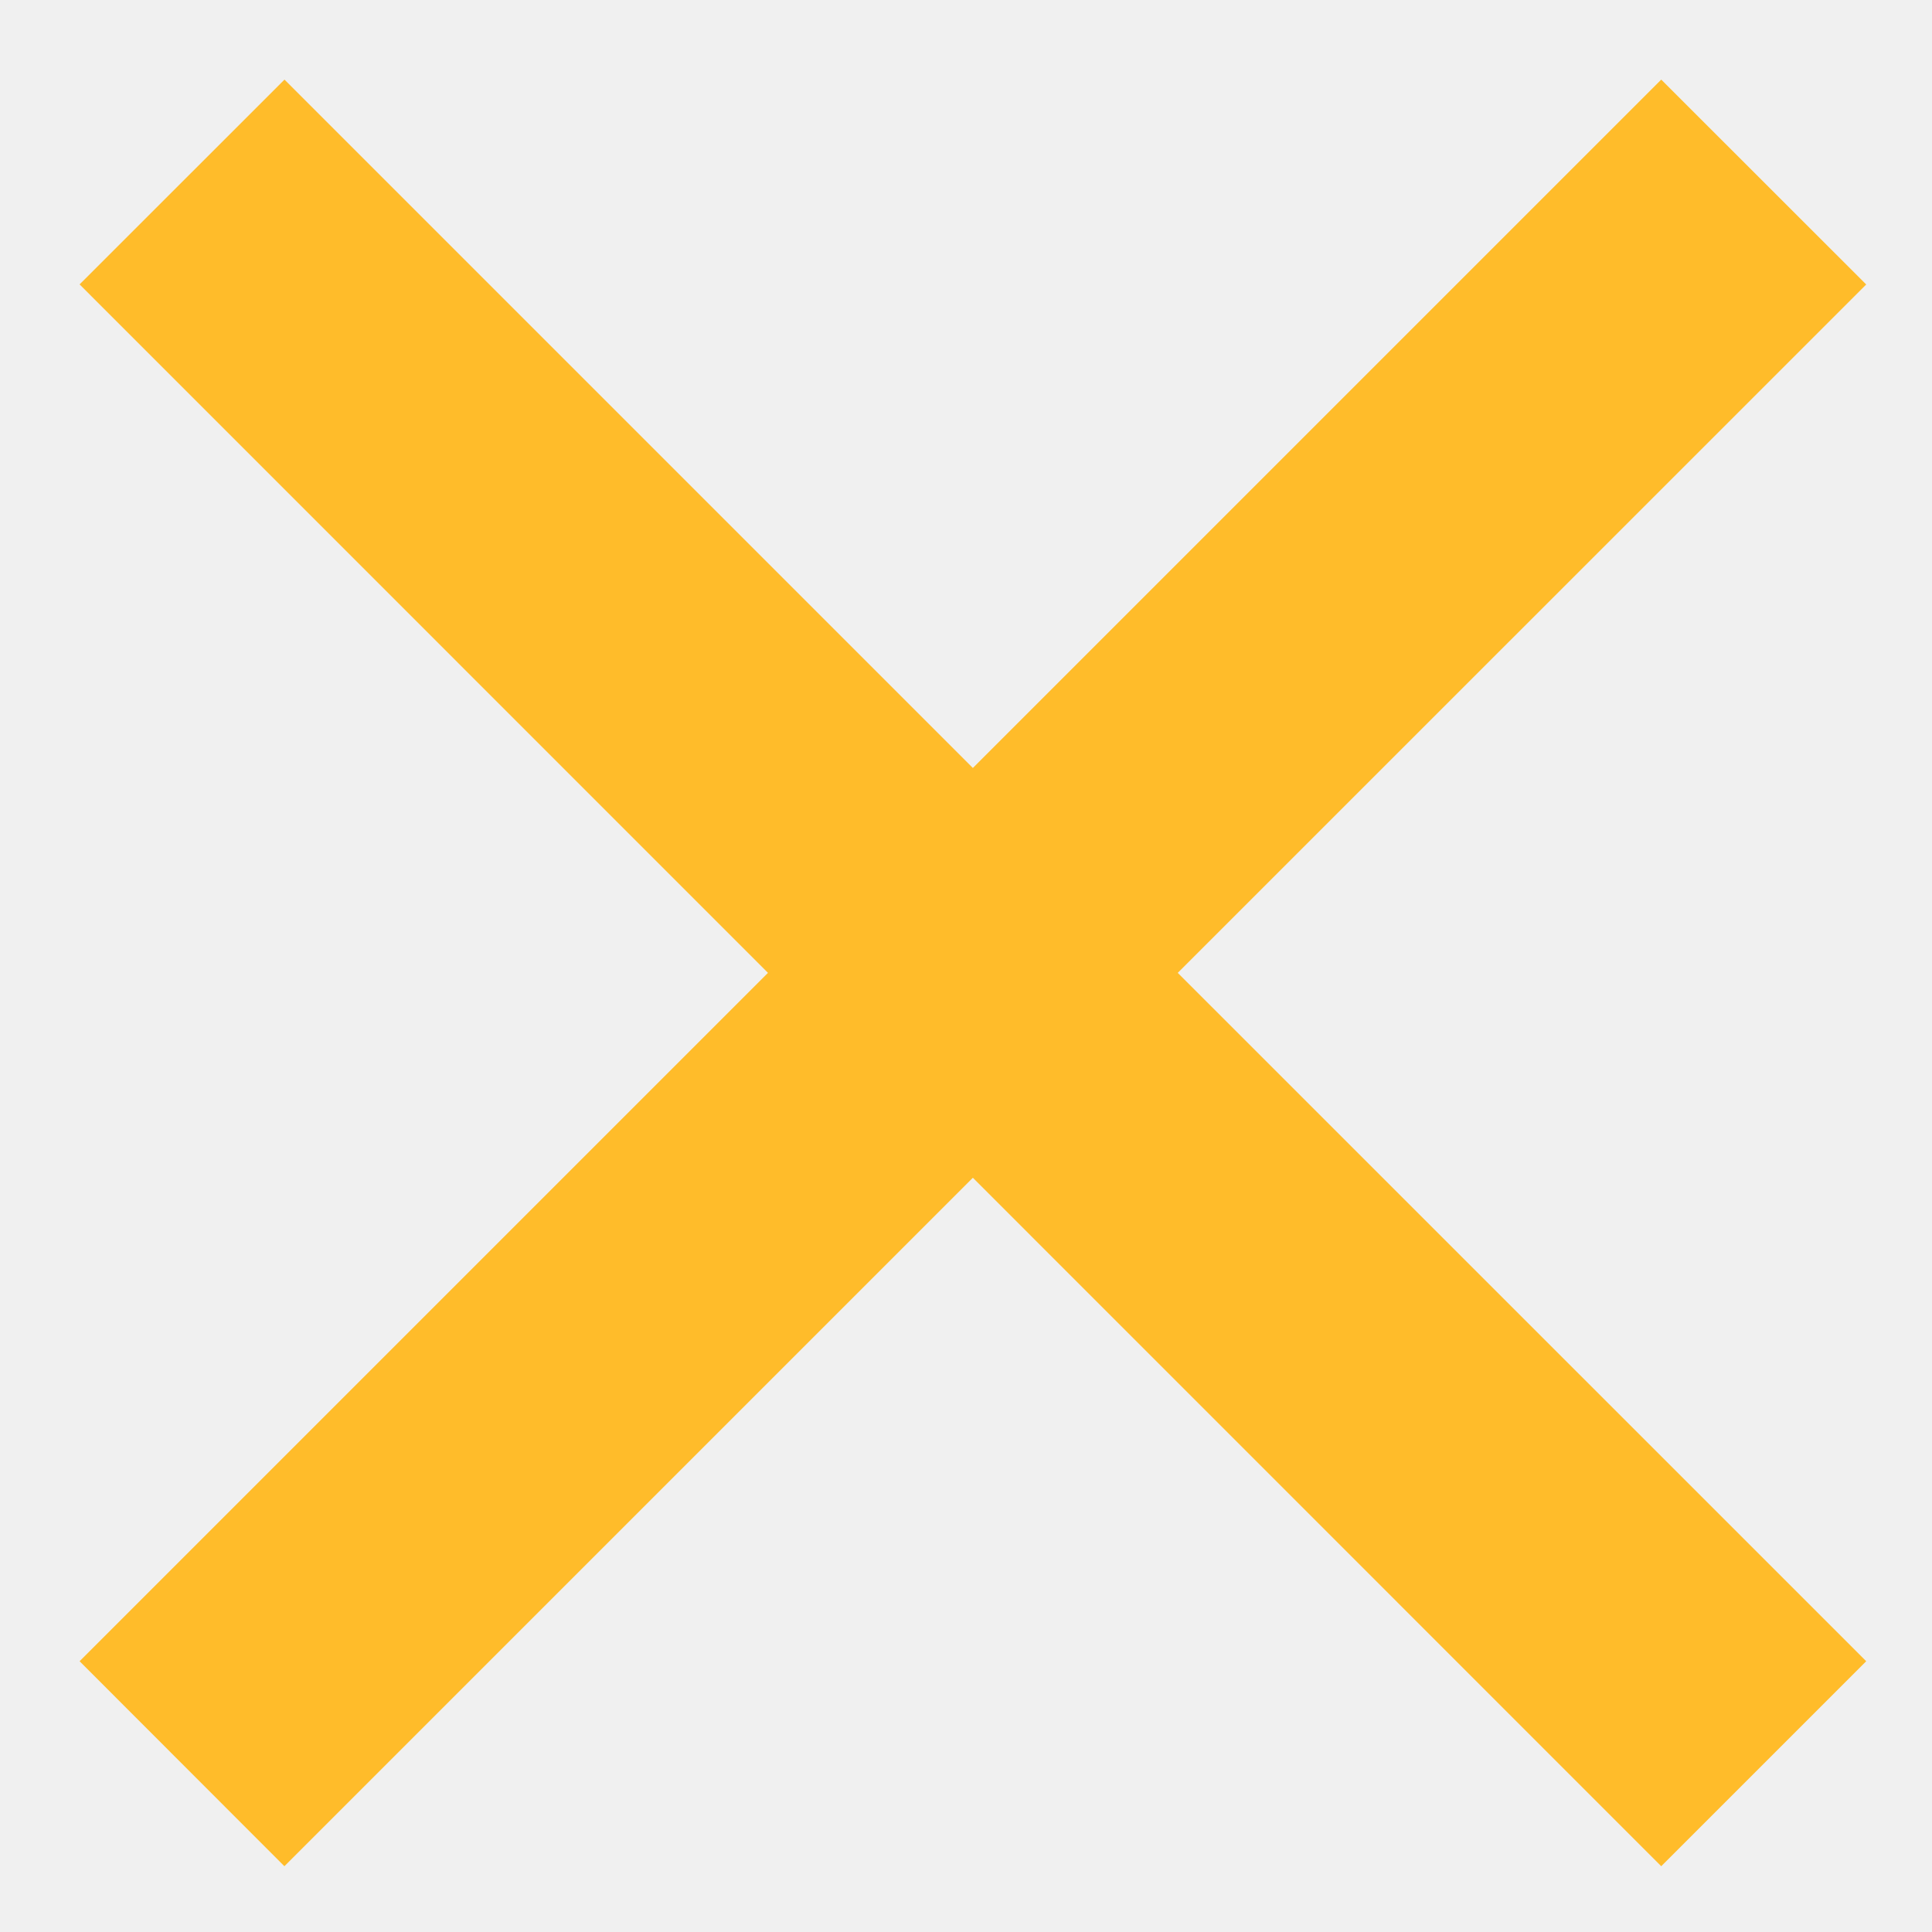
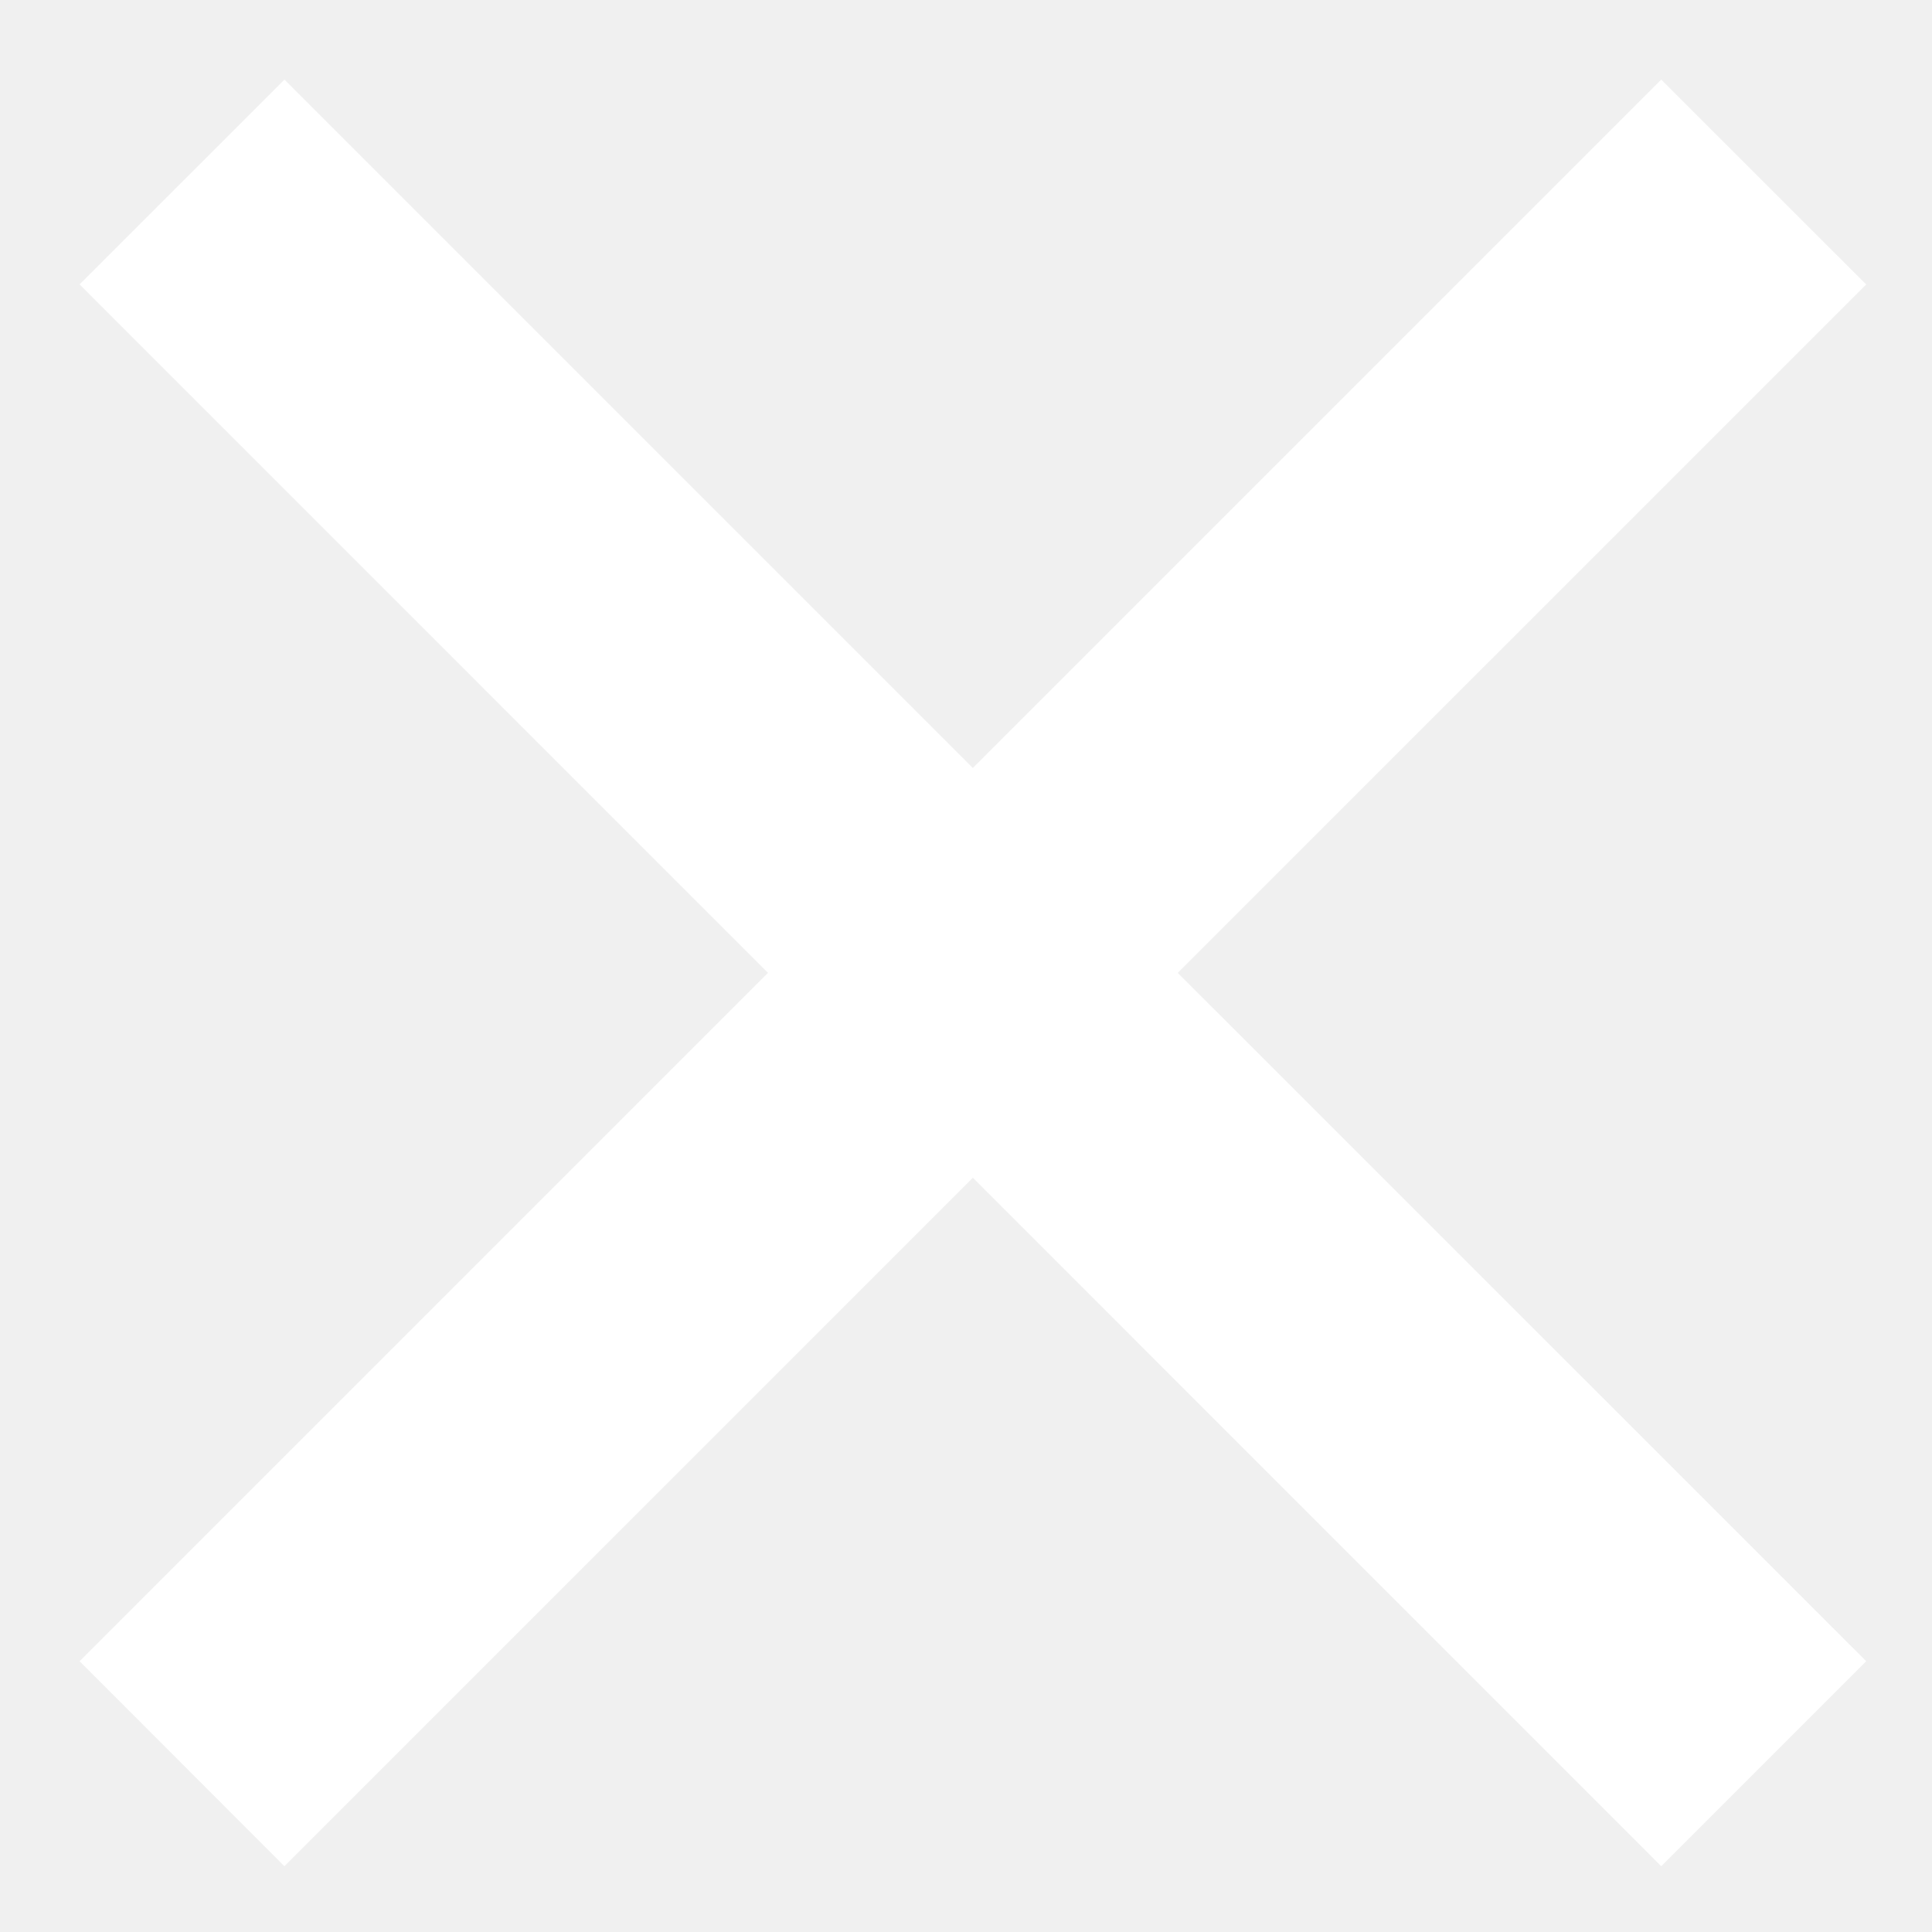
<svg xmlns="http://www.w3.org/2000/svg" width="20" height="20" fill="#000">
-   <path fill-rule="#000" clip-rule="evenodd" d="M10.071 7.95L2.945.824.824 2.944l7.126 7.127-7.126 7.126 2.12 2.122 7.127-7.127 7.126 7.127 2.122-2.122-7.127-7.126 7.127-7.126L17.197.824 10.071 7.95z" fill="#ffbc2a" />
+   <path fill-rule="#000" clip-rule="evenodd" d="M10.071 7.95L2.945.824.824 2.944l7.126 7.127-7.126 7.126 2.12 2.122 7.127-7.127 7.126 7.127 2.122-2.122-7.127-7.126 7.127-7.126L17.197.824 10.071 7.95z" fill="#fff" />
</svg>
